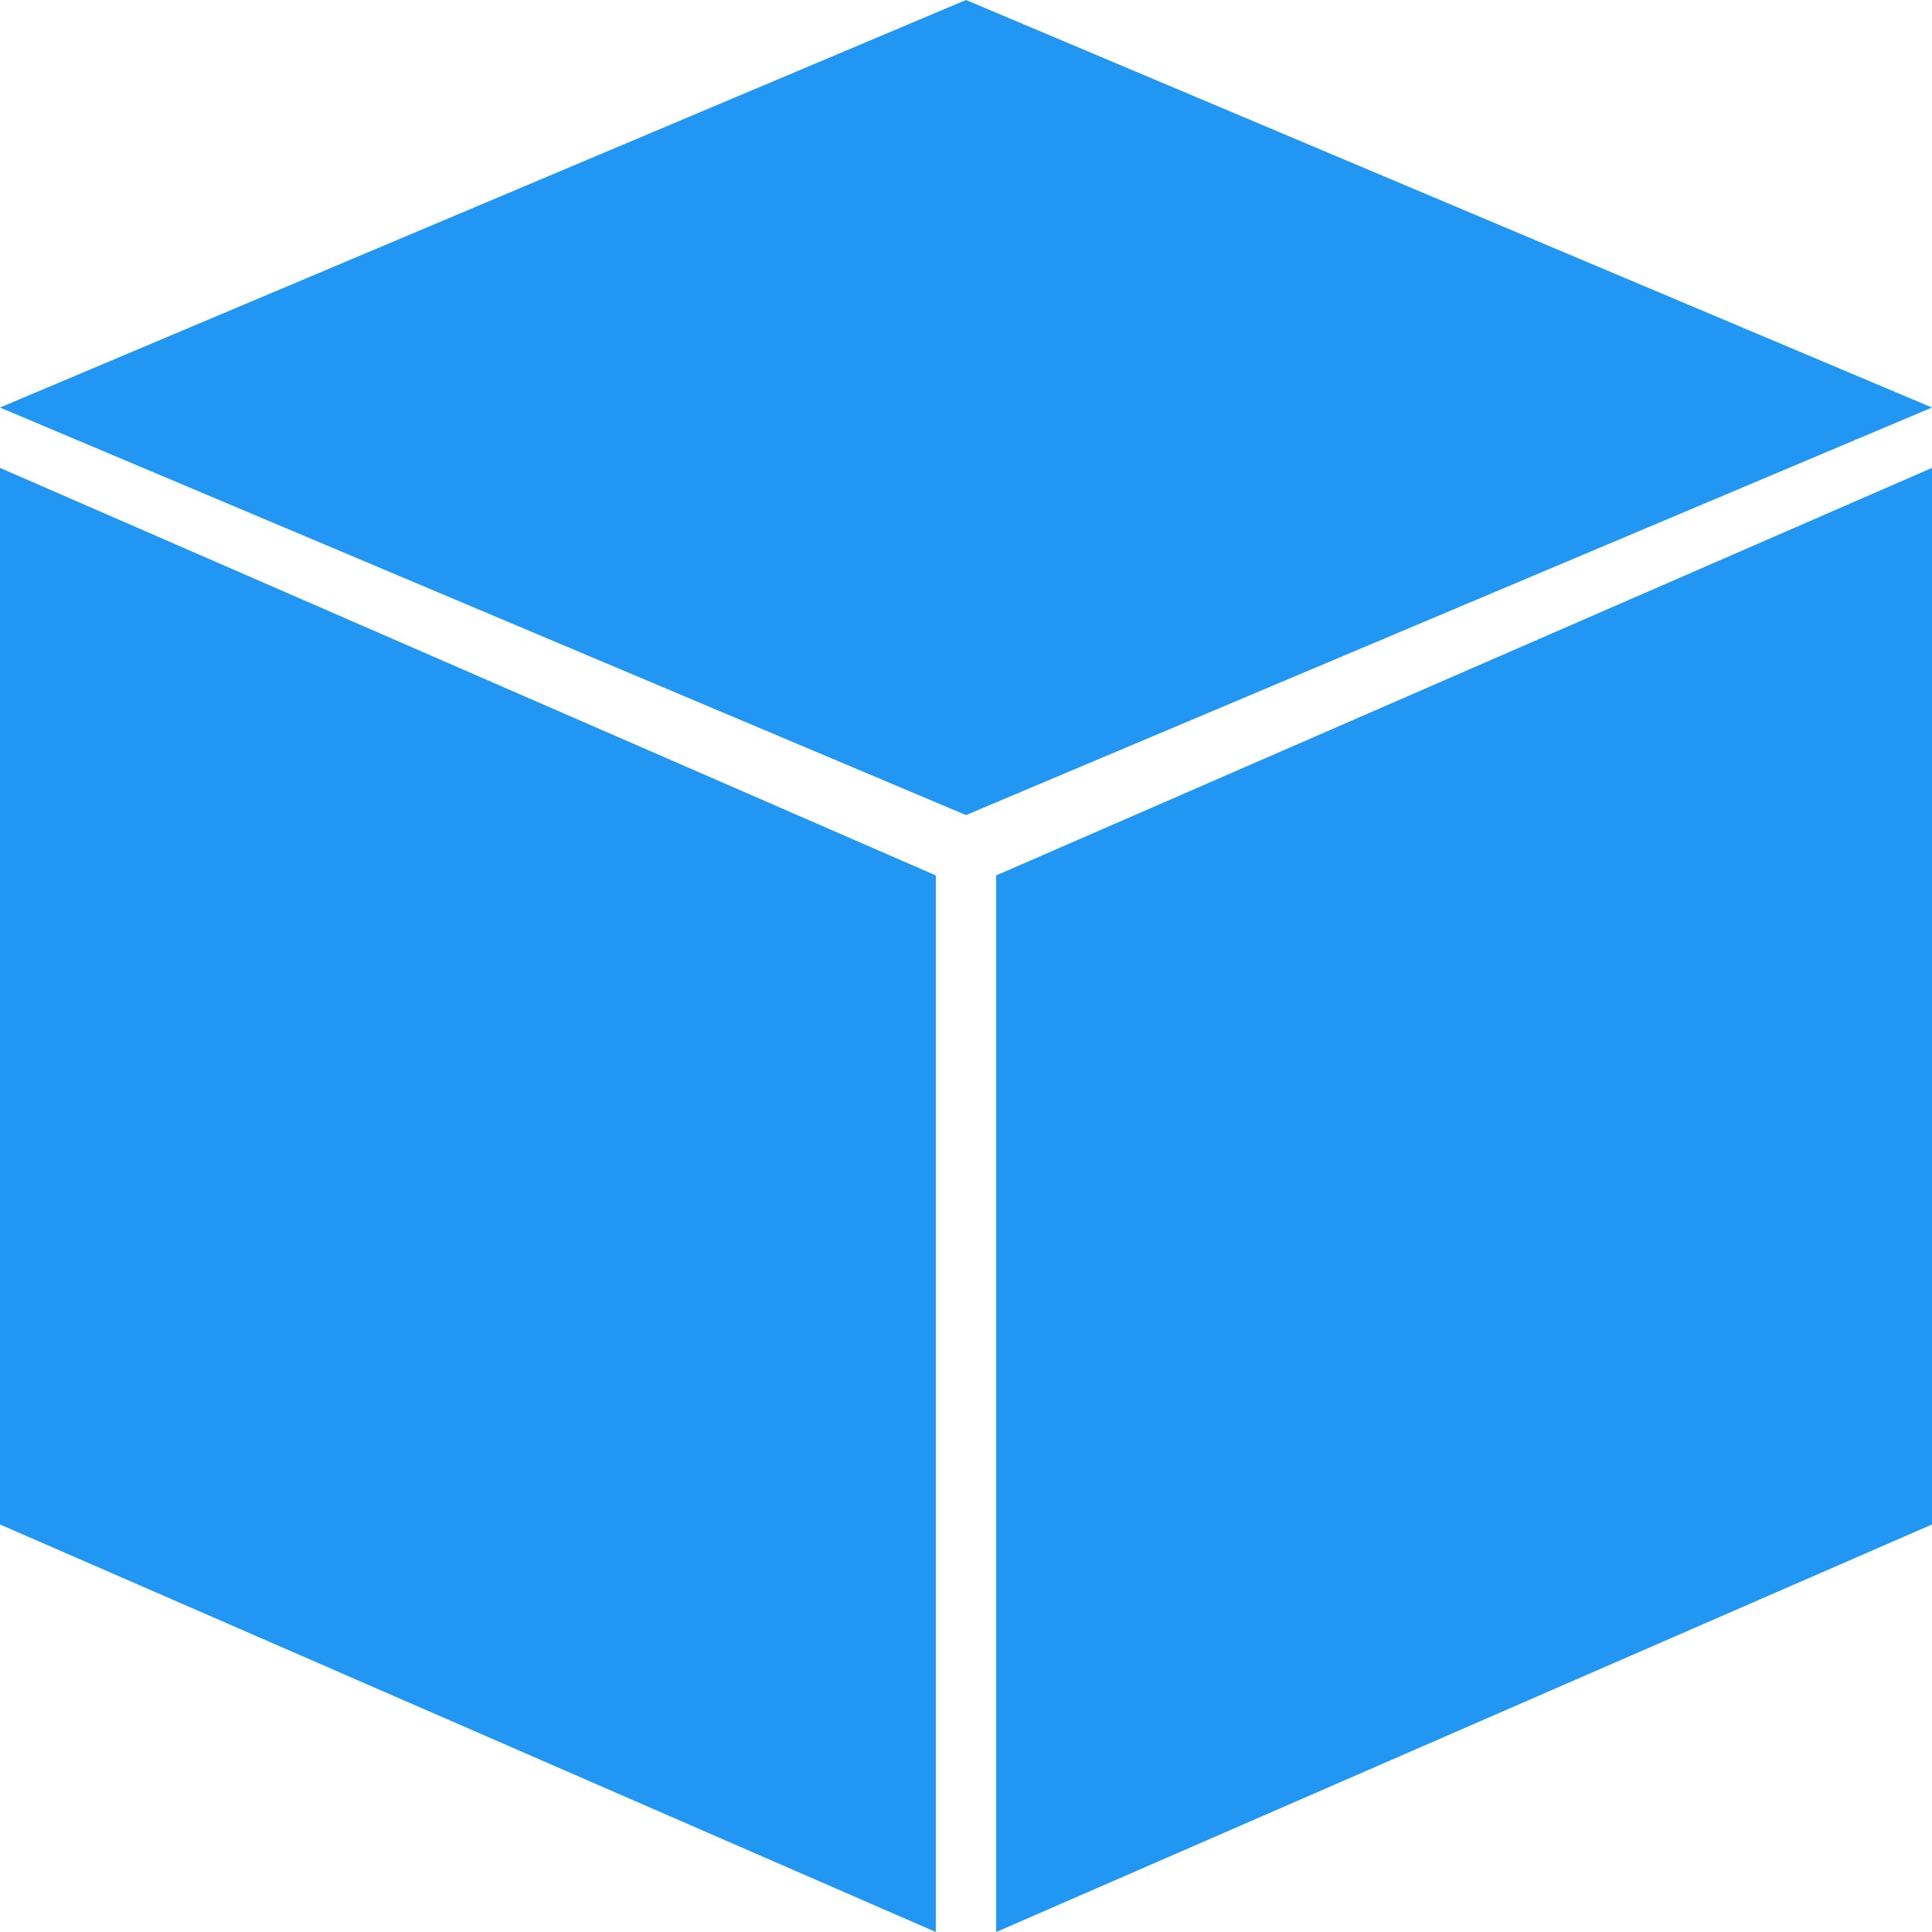
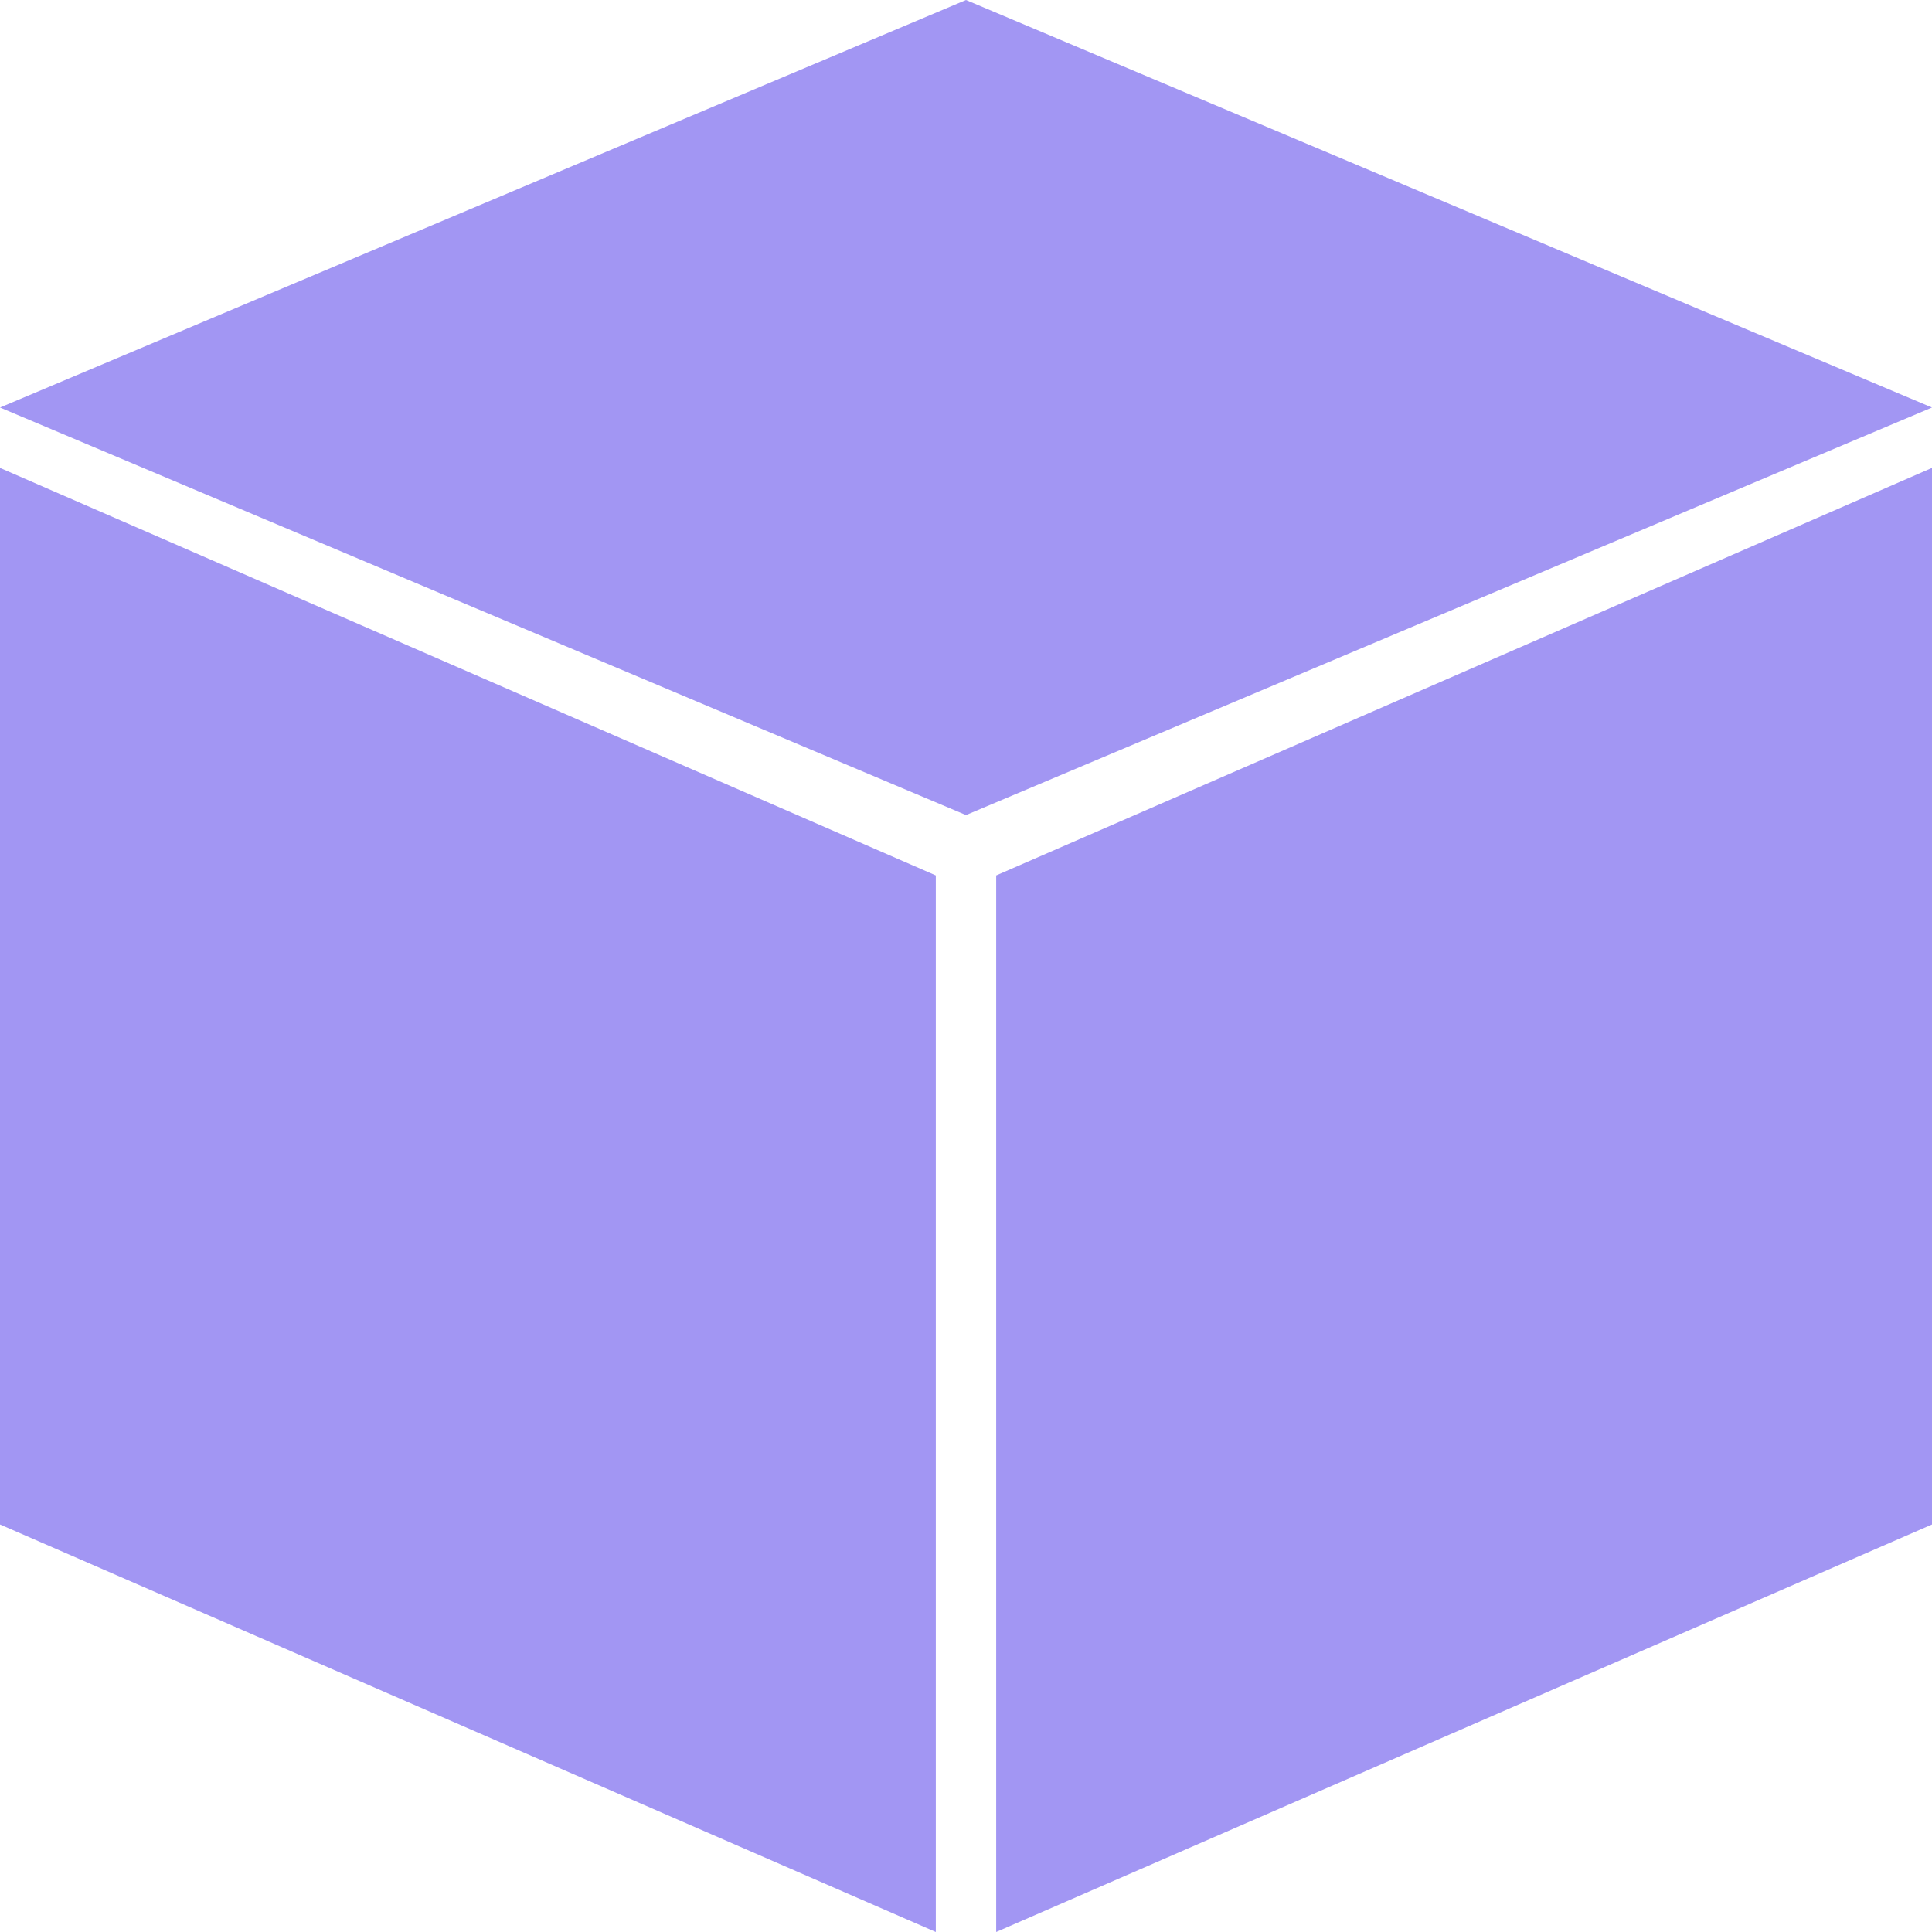
<svg xmlns="http://www.w3.org/2000/svg" version="1.1" x="0px" y="0px" width="128px" height="128px">
  <g>
-     <path d="M64 0 L0 27 L64 54 L128 27 Z" style="fill:rgb(33,150,243)" />
-     <path d="M62 58 L62 128 L0 101 L0 31 Z" style="fill:rgb(33,150,243)" />
-     <path d="M66 58 L66 128 L128 101 L128 31 Z" style="fill:rgb(33,150,243)" />
+     <path d="M64 0 L0 27 L64 54 L128 27 Z" style="fill:rgb(162,150,243)" />
+     <path d="M62 58 L62 128 L0 101 L0 31 Z" style="fill:rgb(162,150,243)" />
+     <path d="M66 58 L66 128 L128 101 L128 31 Z" style="fill:rgb(162,150,243)" />
  </g>
</svg>
